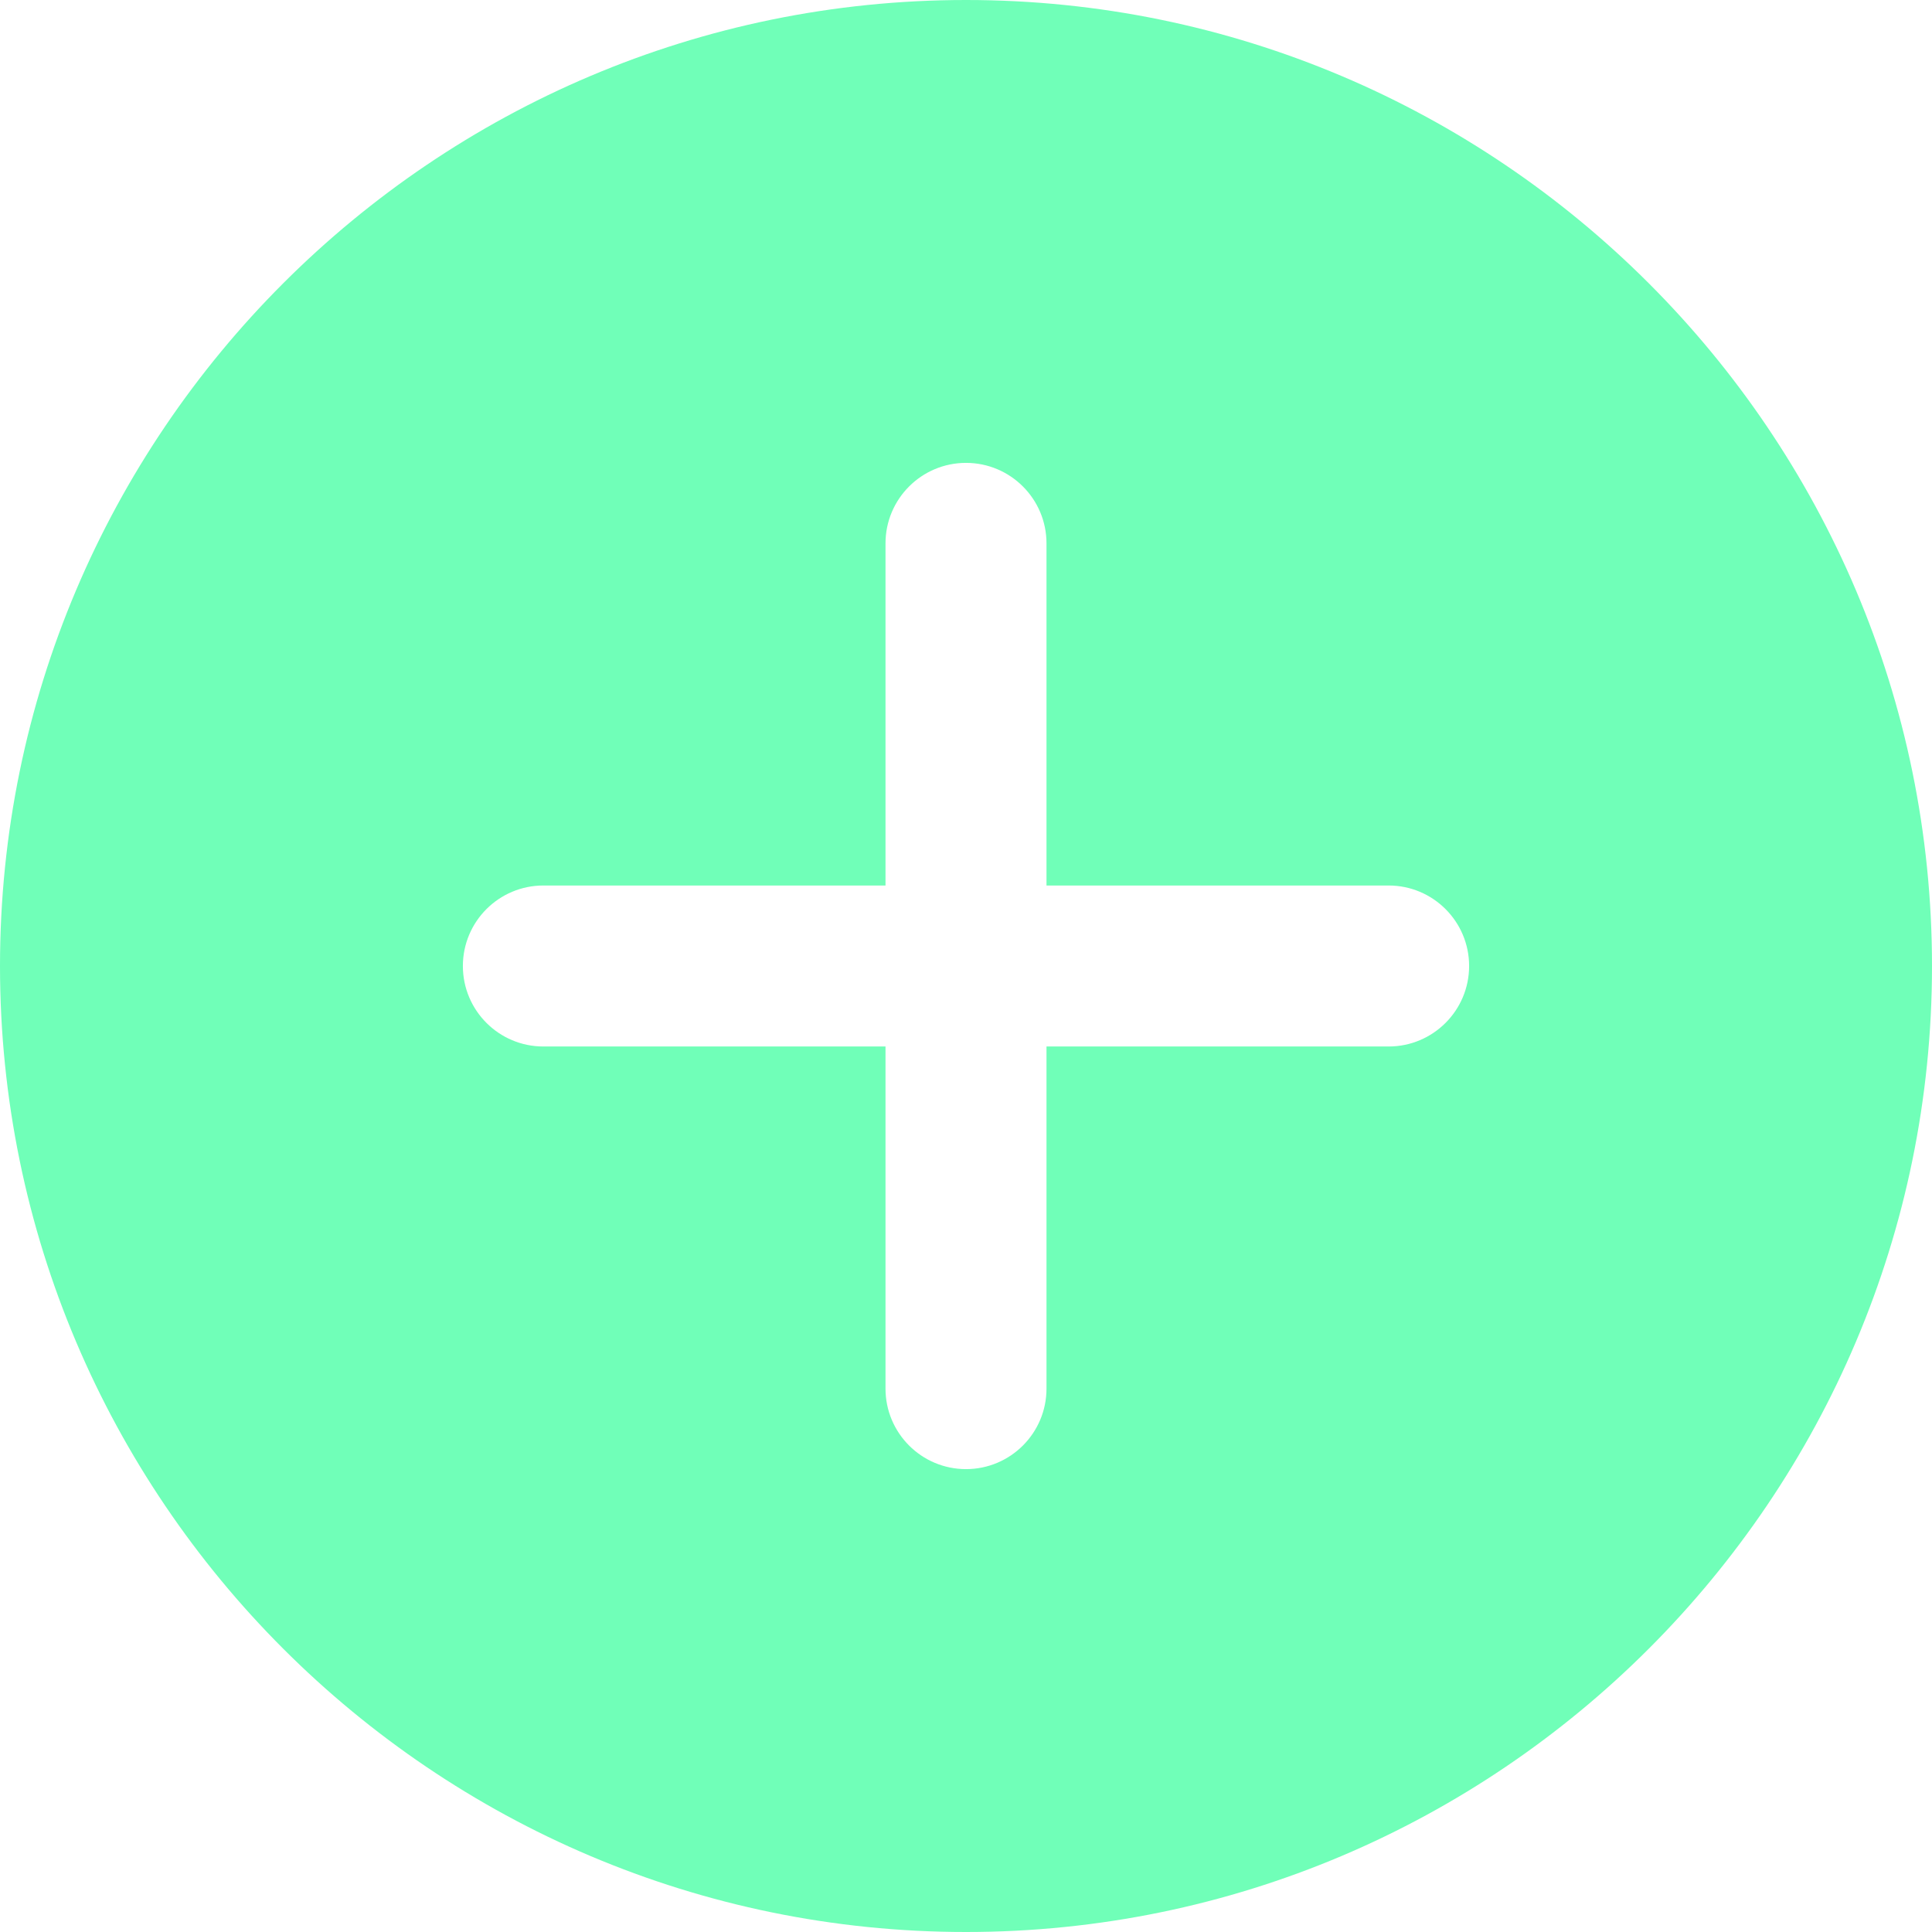
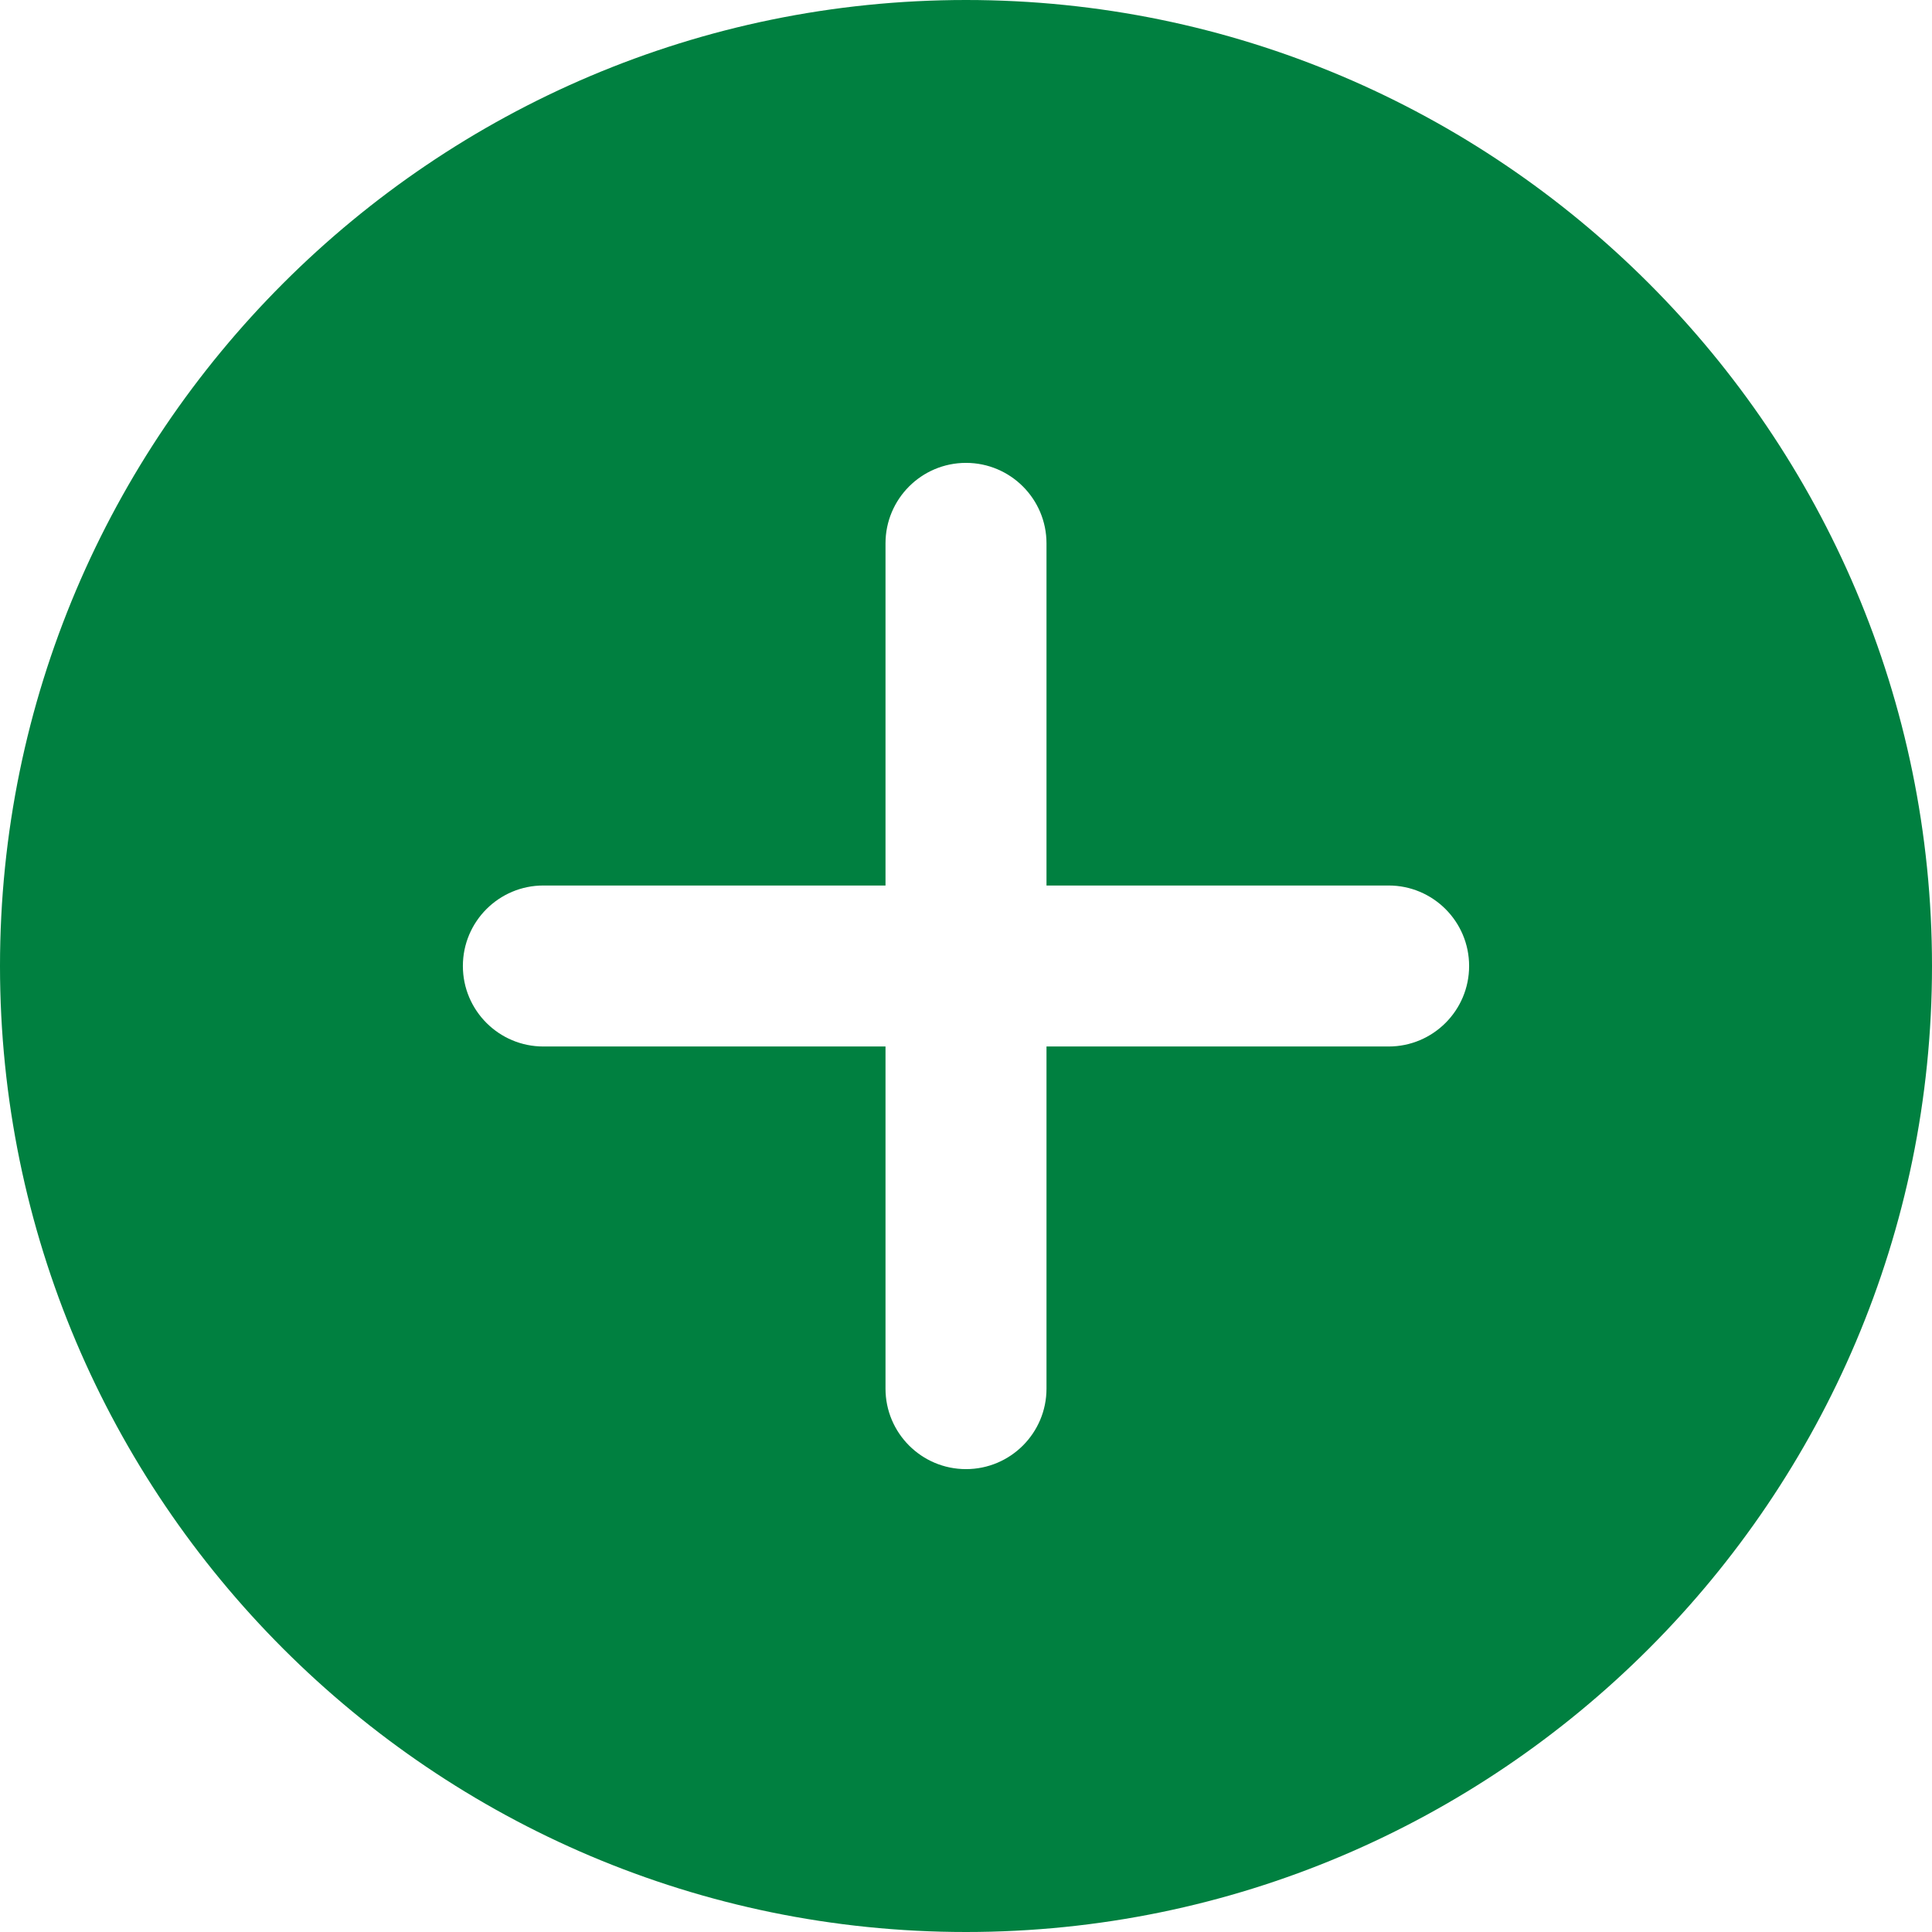
- <svg xmlns="http://www.w3.org/2000/svg" fill="hsl(150,100%,72%)" height="512pt" viewBox="0 0 512 512" width="512pt">
+ <svg xmlns="http://www.w3.org/2000/svg" fill="hsl(150,100%,25%)" height="512pt" viewBox="0 0 512 512" width="512pt">
  <path d="m256 0c-141.164 0-256 114.836-256 256s114.836 256 256 256 256-114.836 256-256-114.836-256-256-256zm112 277.332h-90.668v90.668c0 11.777-9.555 21.332-21.332 21.332s-21.332-9.555-21.332-21.332v-90.668h-90.668c-11.777 0-21.332-9.555-21.332-21.332s9.555-21.332 21.332-21.332h90.668v-90.668c0-11.777 9.555-21.332 21.332-21.332s21.332 9.555 21.332 21.332v90.668h90.668c11.777 0 21.332 9.555 21.332 21.332s-9.555 21.332-21.332 21.332zm0 0" />
</svg>
